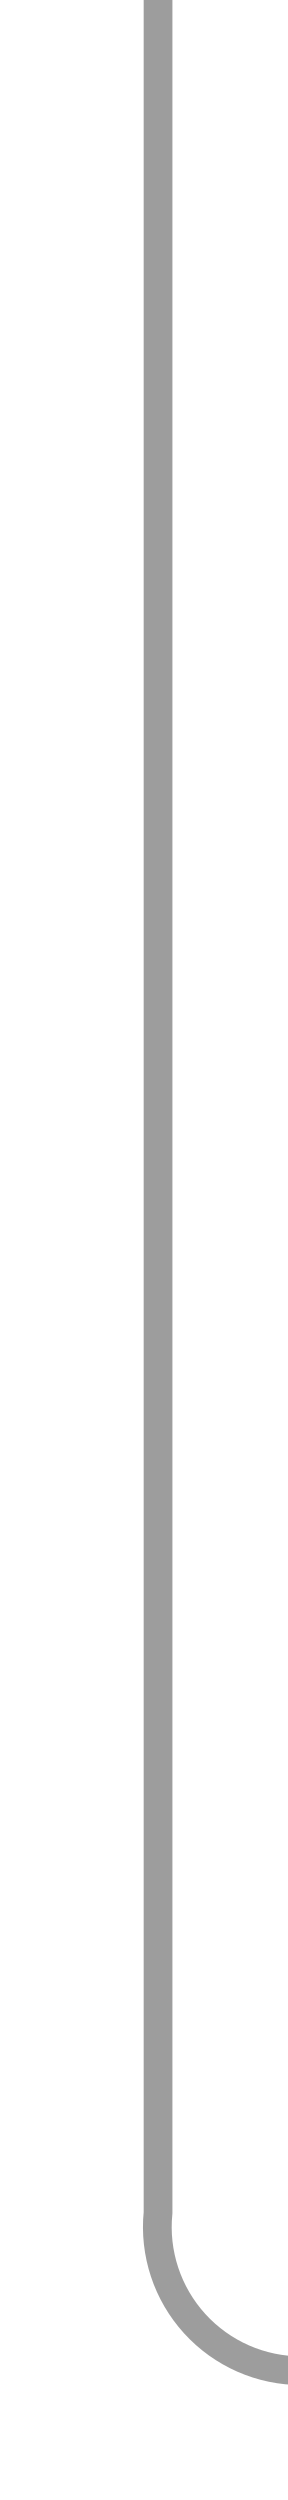
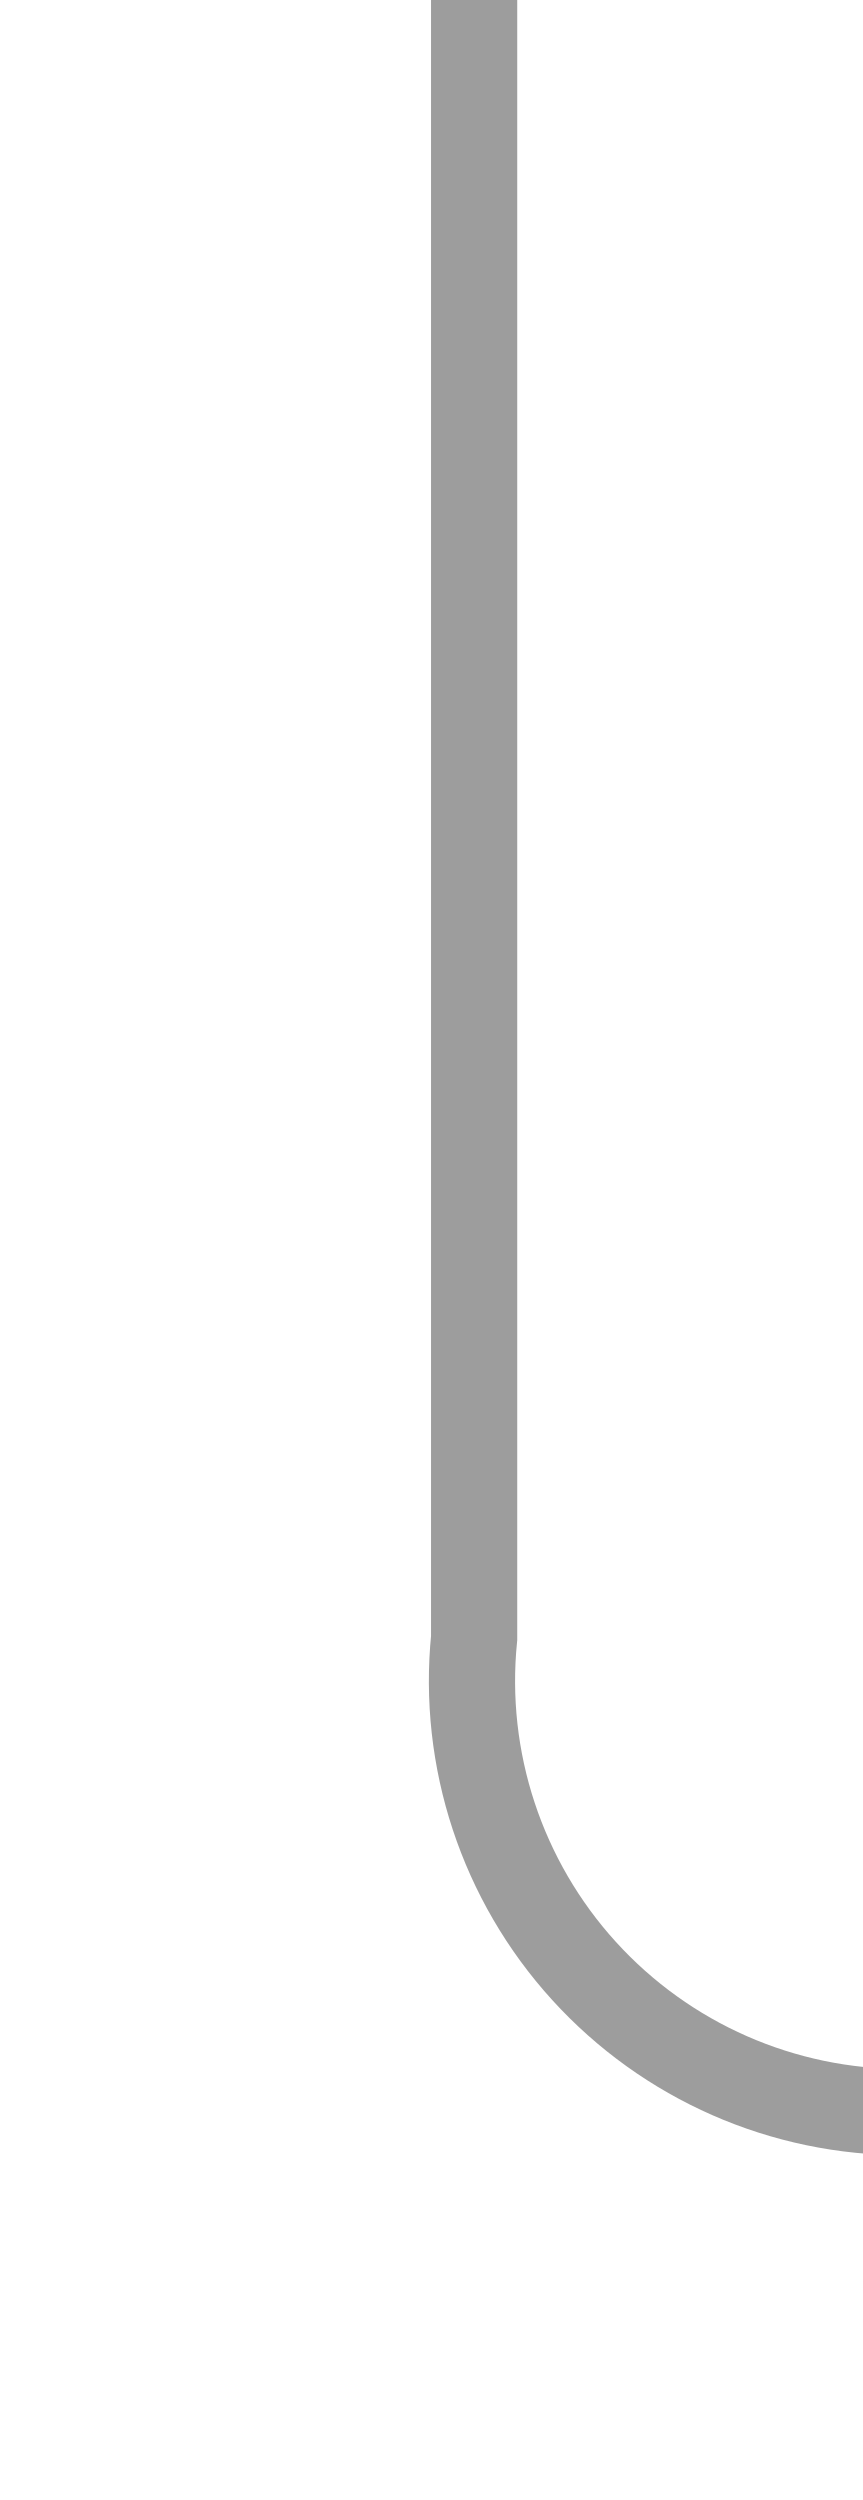
- <svg xmlns="http://www.w3.org/2000/svg" version="1.1" width="10px" height="87px" preserveAspectRatio="xMidYMin meet" viewBox="77 125  8 87">
-   <path d="M 81.5 125  L 81.5 202  A 5 5 0 0 0 86.5 207.5 L 109 207.5  " stroke-width="1" stroke="#9d9d9d" fill="none" />
+ <svg xmlns="http://www.w3.org/2000/svg" version="1.1" width="10px" height="29px" preserveAspectRatio="xMidYMin meet" viewBox="77 125  8 29">
+   <path d="M 81.5 125  L 81.5 144  A 5 5 0 0 0 86.5 149.5 L 109 149.5  " stroke-width="1" stroke="#9d9d9d" fill="none" />
</svg>
